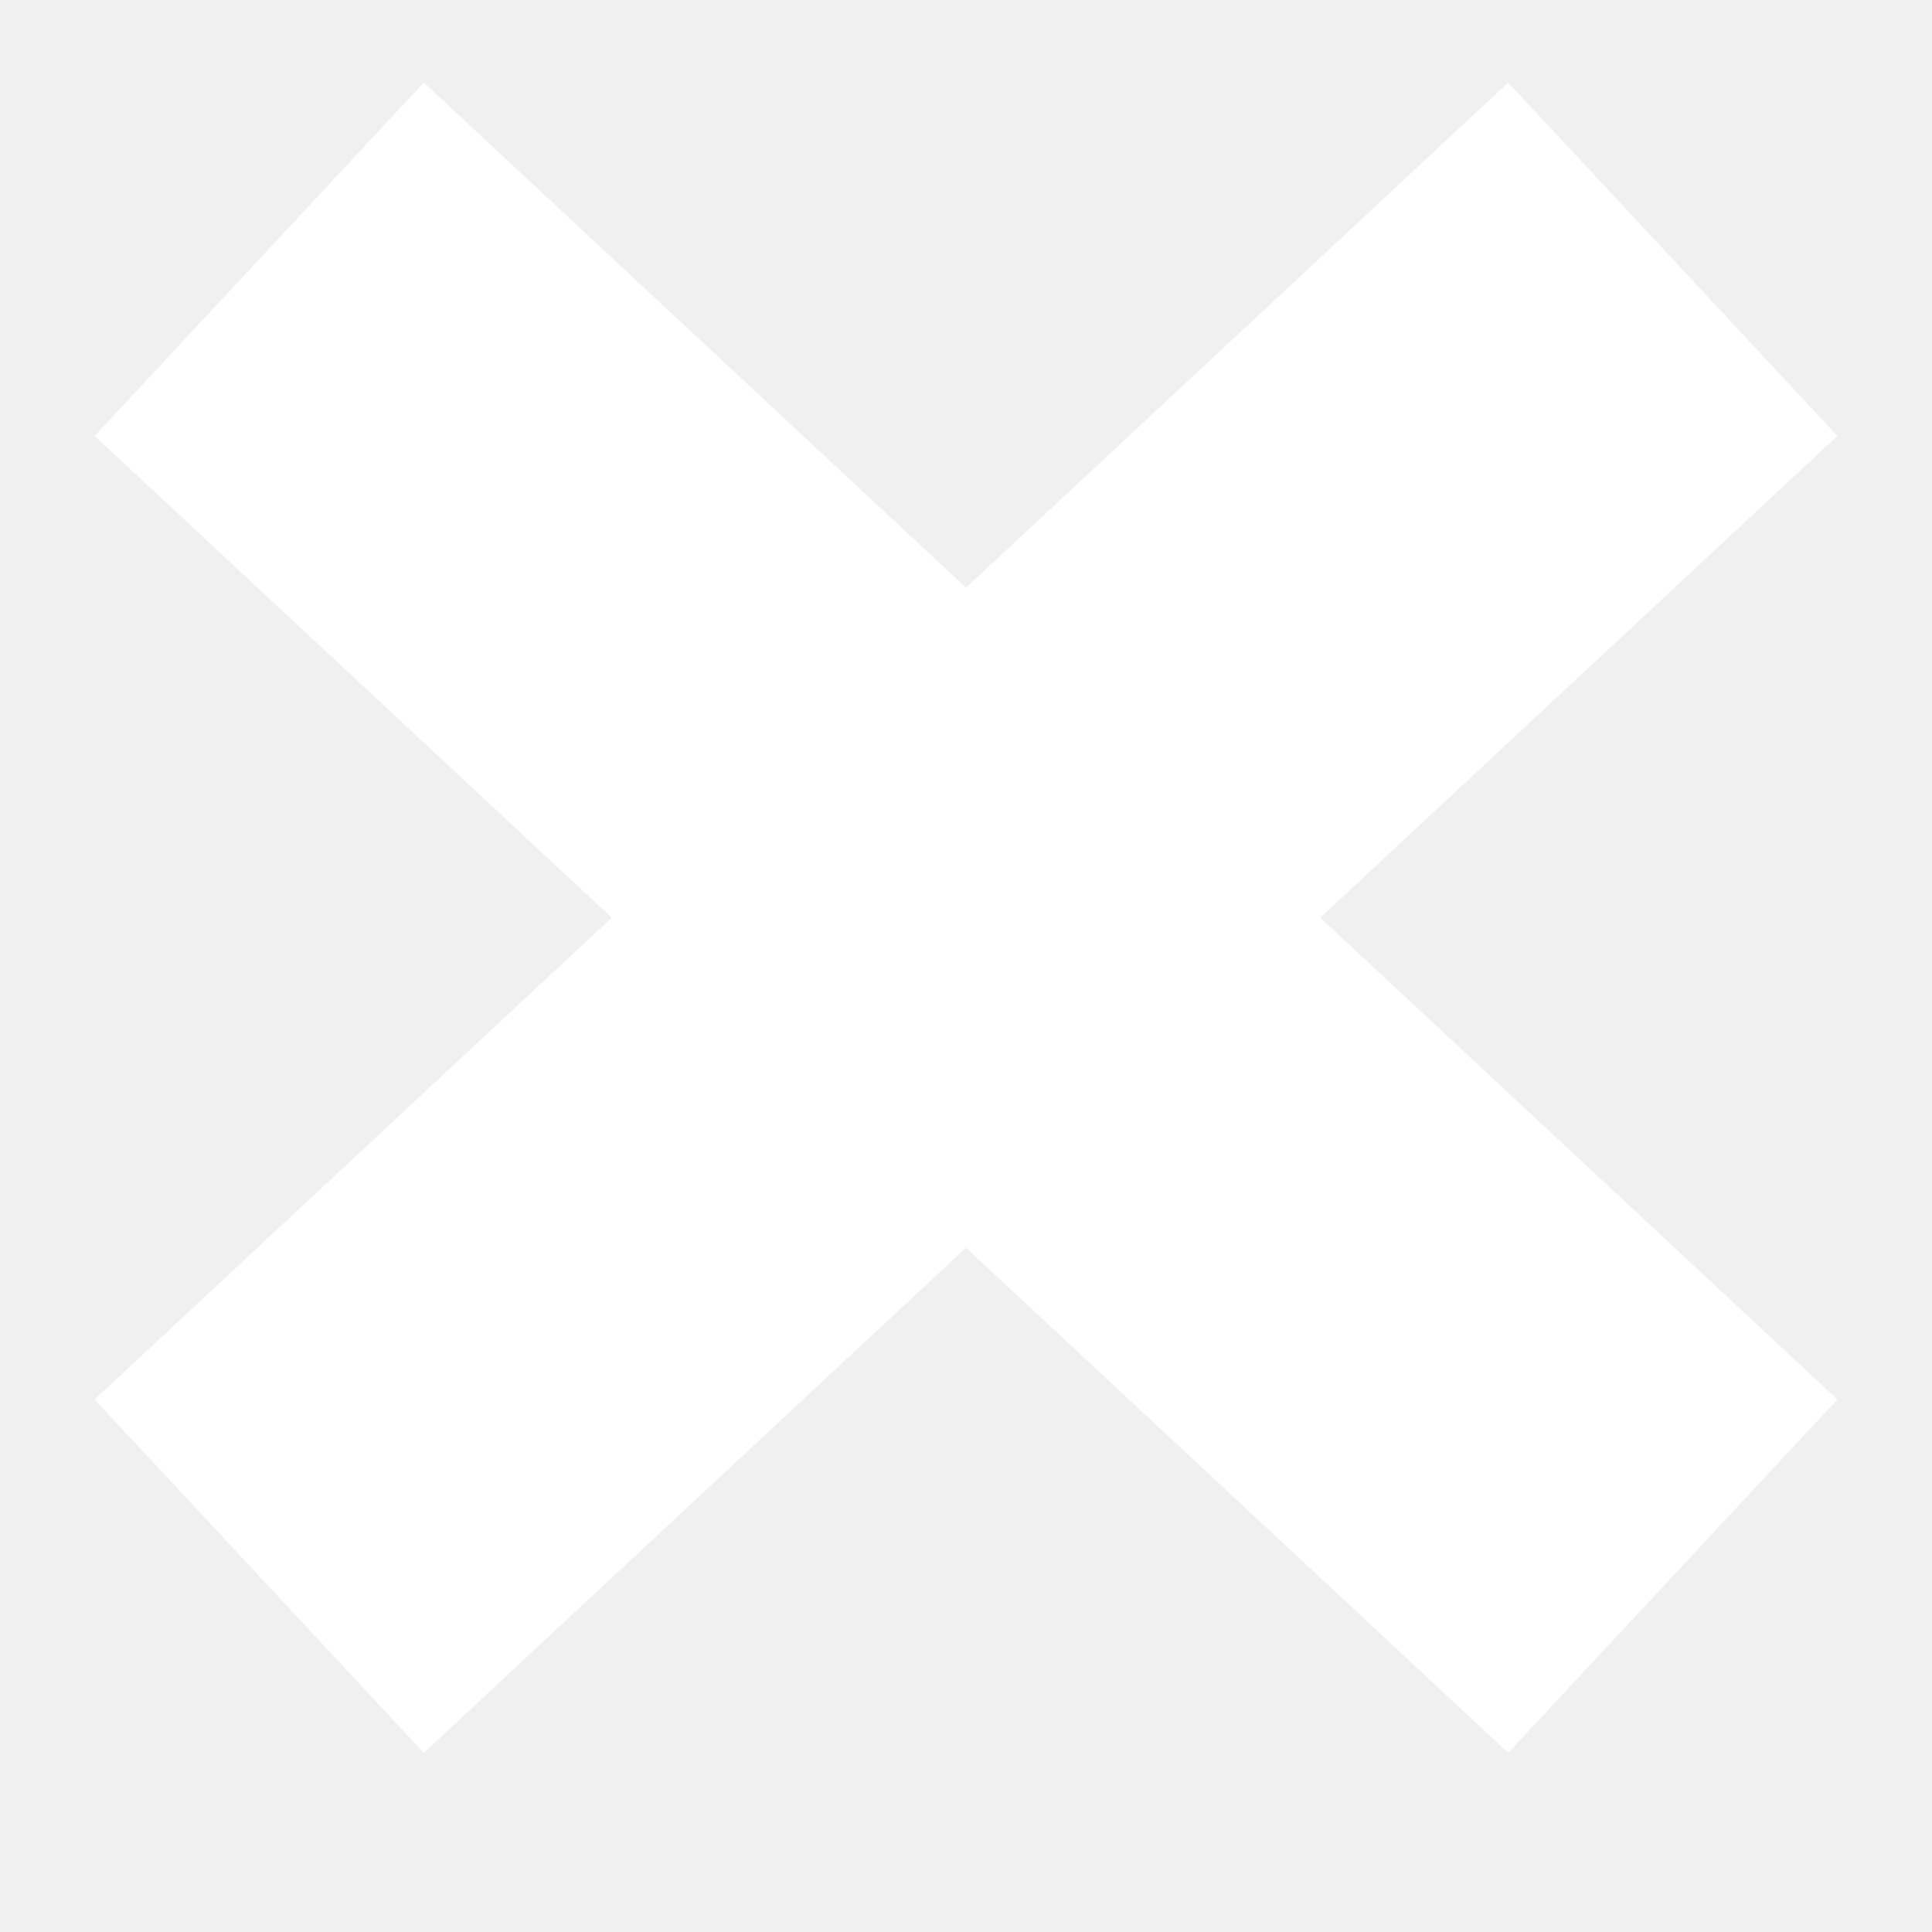
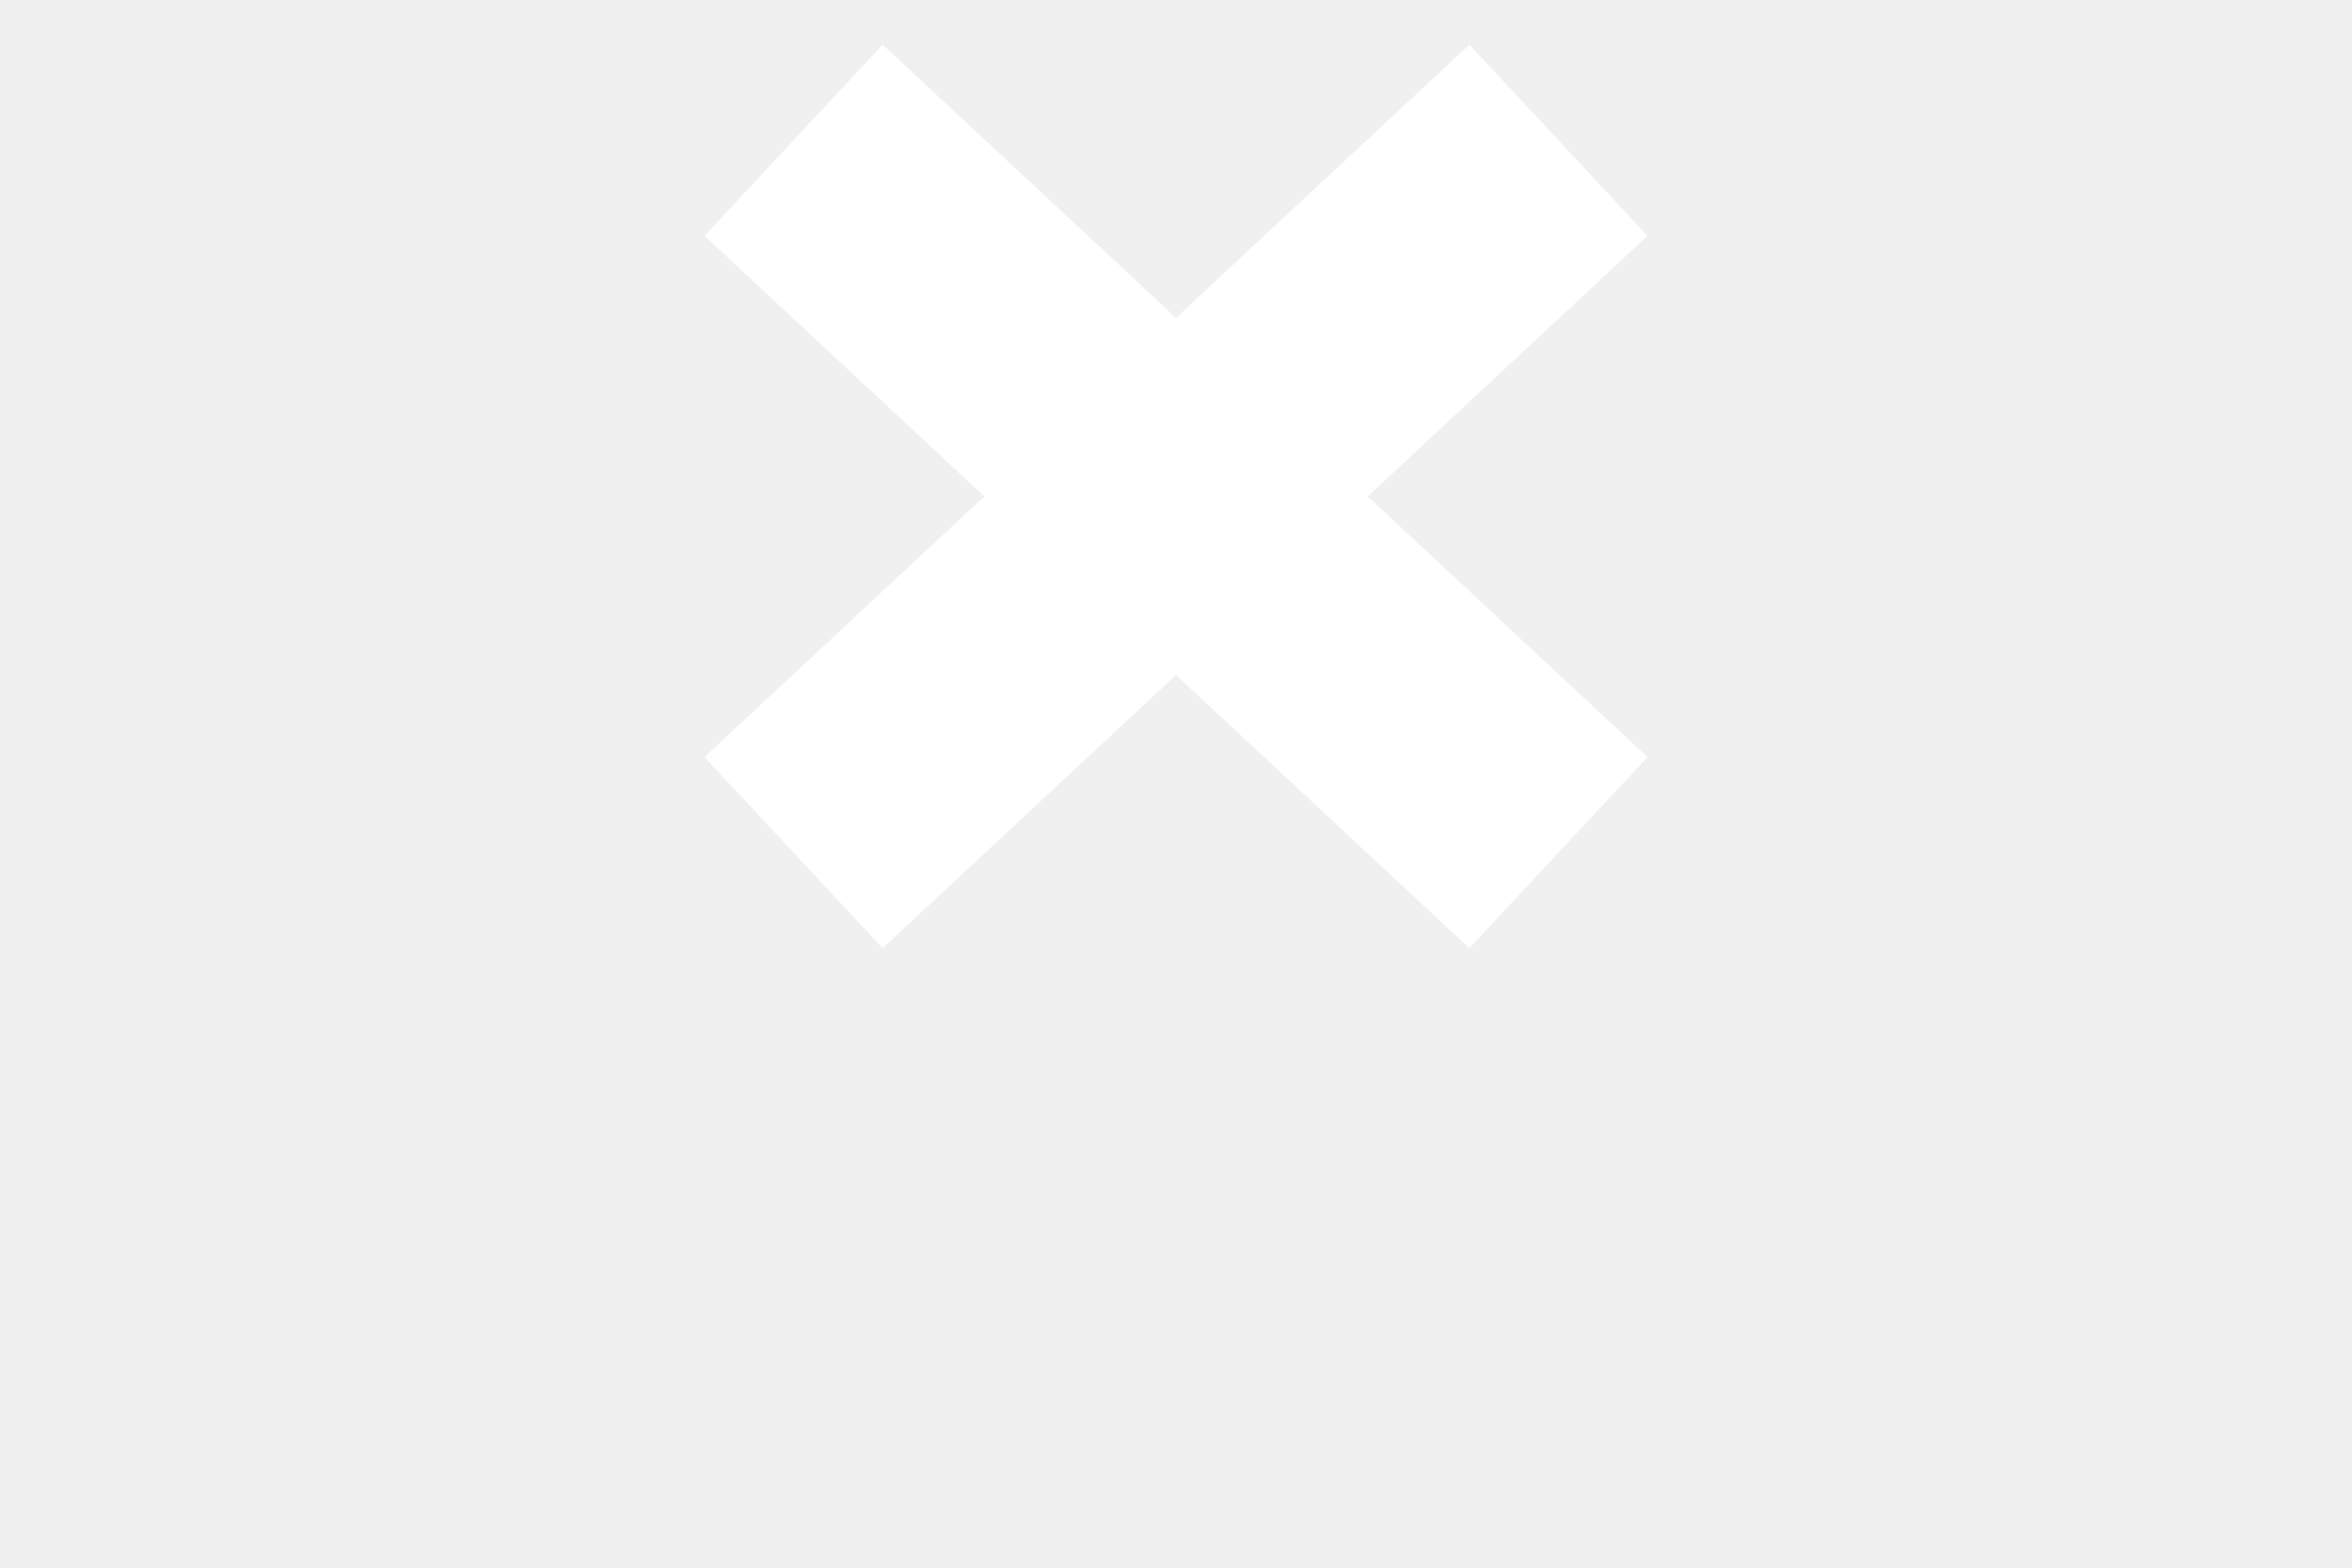
- <svg xmlns="http://www.w3.org/2000/svg" version="1.1" width="20" height="20" style="overflow: hidden; background: transparent; border: none;">
+ <svg xmlns="http://www.w3.org/2000/svg" version="1.1" width="45" height="30" viewBox="-5 0 30 30" style="overflow: hidden; background: transparent; border: none;">
  <defs />
  <g id="two-32" transform="matrix(1 0 0 1 0 0)" opacity="1">
    <g id="two-35" transform="matrix(1 0 0 1 0 0)" opacity="1">
      <path transform="matrix(0.731688 0.681638 -0.681639 0.731688 10 9.5)" id="two-33" d="M -10 -2.5 L 10 -2.5 L 10 2.5 L -10 2.5 Z " fill="#fff" stroke="undefined" stroke-width="1" stroke-opacity="1" fill-opacity="1" visibility="visible" stroke-linecap="butt" stroke-linejoin="miter" stroke-miterlimit="4" />
      <path transform="matrix(0.731688 -0.681639 0.681638 0.731688 10 9.5)" id="two-34" d="M -10 -2.5 L 10 -2.5 L 10 2.5 L -10 2.5 Z " fill="#fff" stroke="undefined" stroke-width="1" stroke-opacity="1" fill-opacity="1" visibility="visible" stroke-linecap="butt" stroke-linejoin="miter" stroke-miterlimit="4" />
    </g>
  </g>
</svg>
